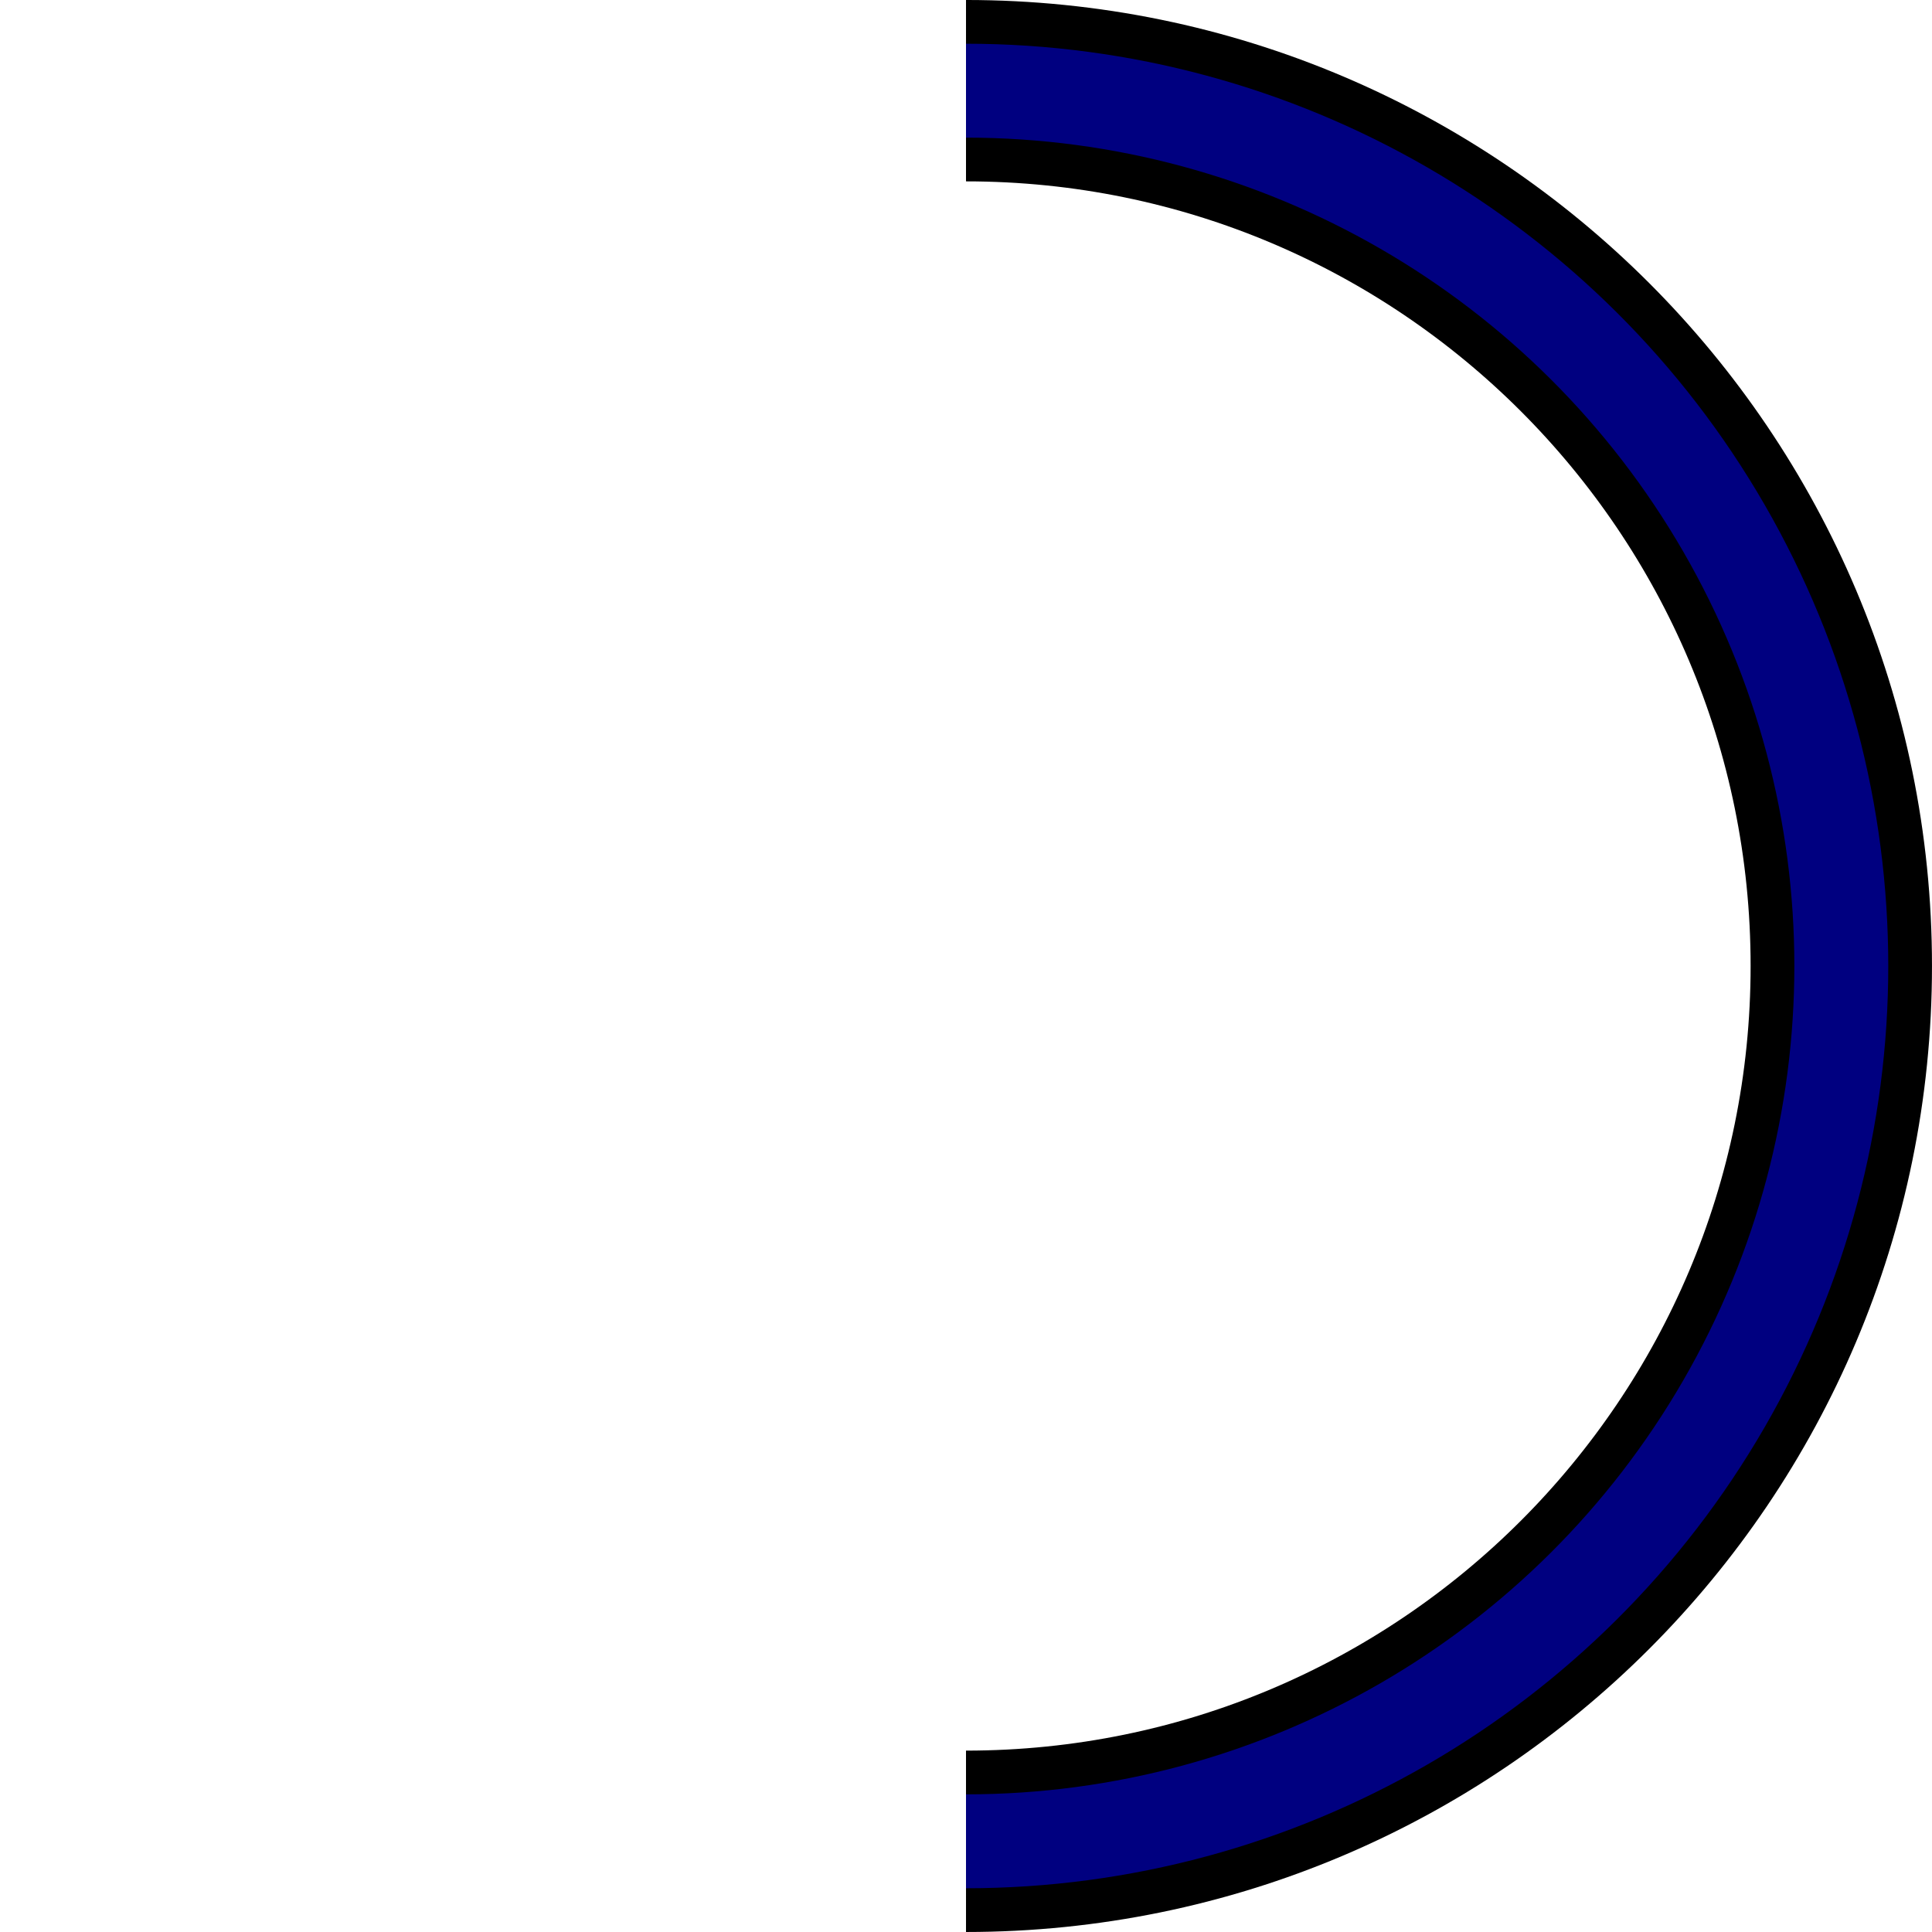
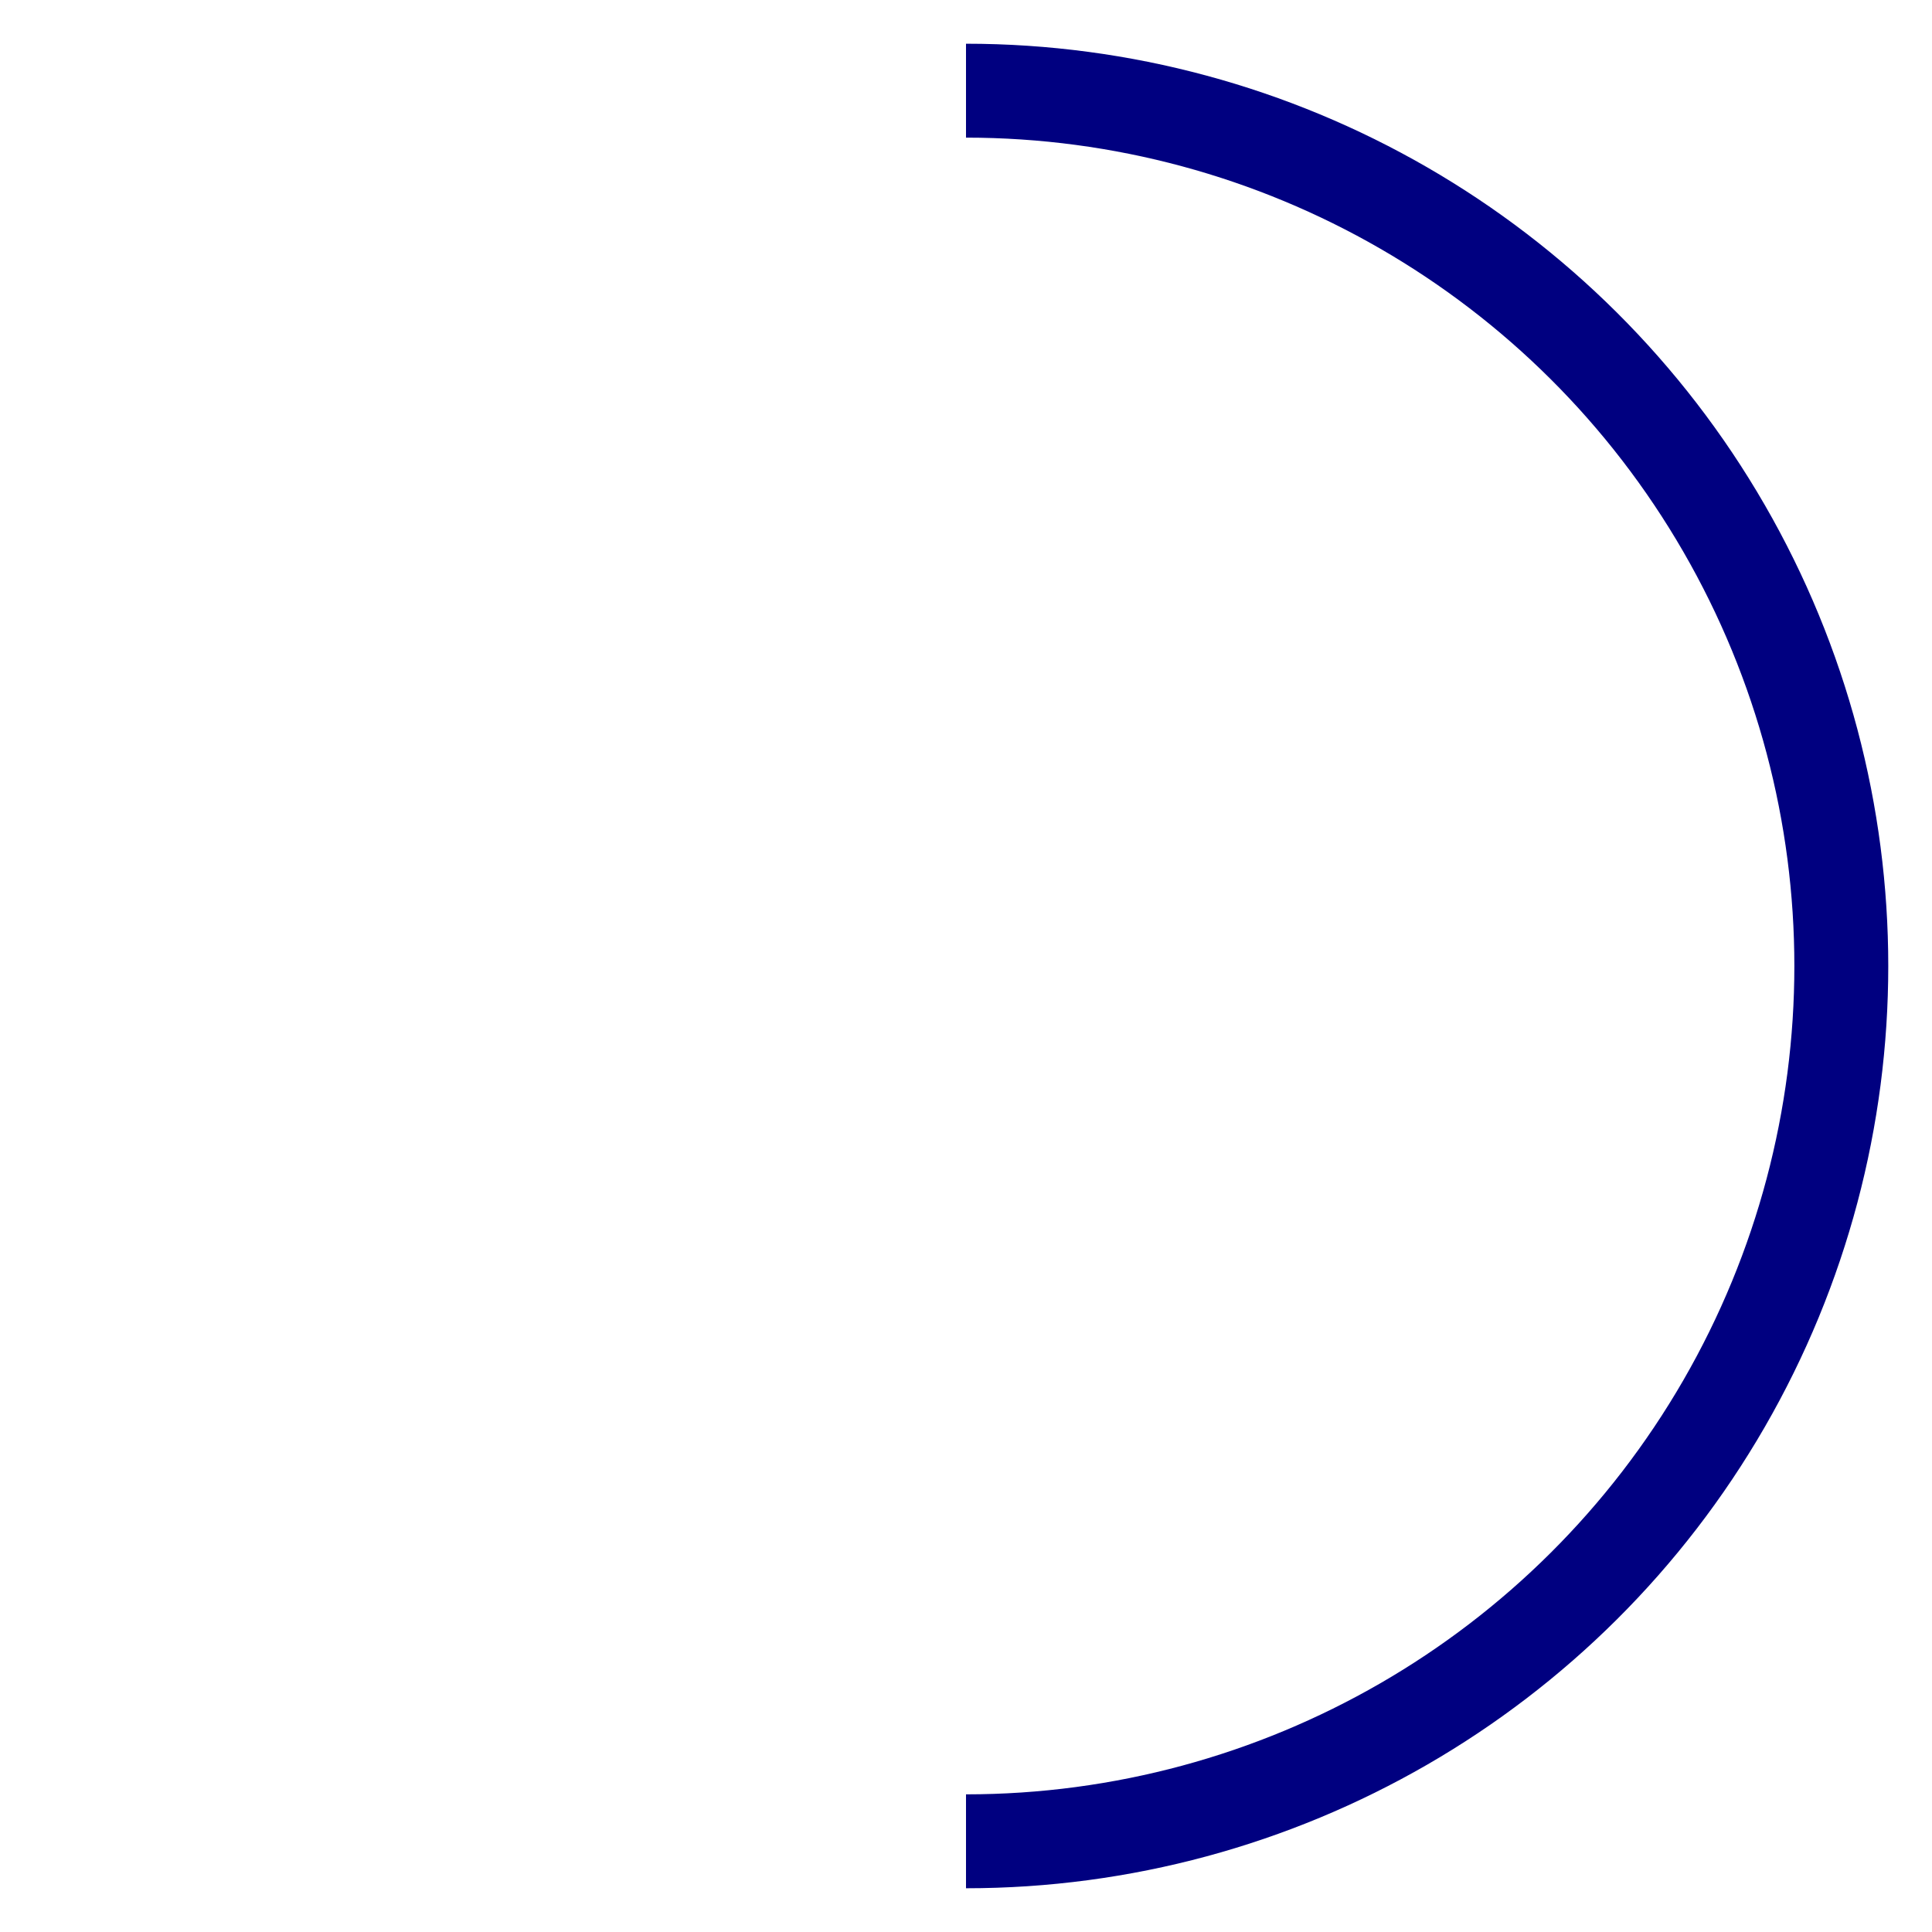
<svg xmlns="http://www.w3.org/2000/svg" width="102.865mm" height="102.865mm" viewBox="0 0 102.865 102.865" version="1.1" id="svg1">
  <defs id="defs1" />
  <g id="layer1" transform="translate(-31.29229,-78.66395)">
-     <path style="fill:none;stroke:#000000;stroke-width:9.657;stroke-dasharray:none;stroke-dashoffset:0;stroke-opacity:1" id="path3" d="M 82.725,83.492 A 46.604,46.604 0 0 1 129.328,130.096 46.604,46.604 0 0 1 82.725,176.7" />
    <path style="fill:none;stroke:#000080;stroke-width:5;stroke-dasharray:none;stroke-dashoffset:0;stroke-opacity:1" id="path2" d="m -82.725,176.7 a 46.604,46.604 0 0 1 -40.36,-23.302 46.604,46.604 0 0 1 0,-46.604 46.604,46.604 0 0 1 40.36,-23.302" transform="scale(-1,1)" />
  </g>
</svg>
